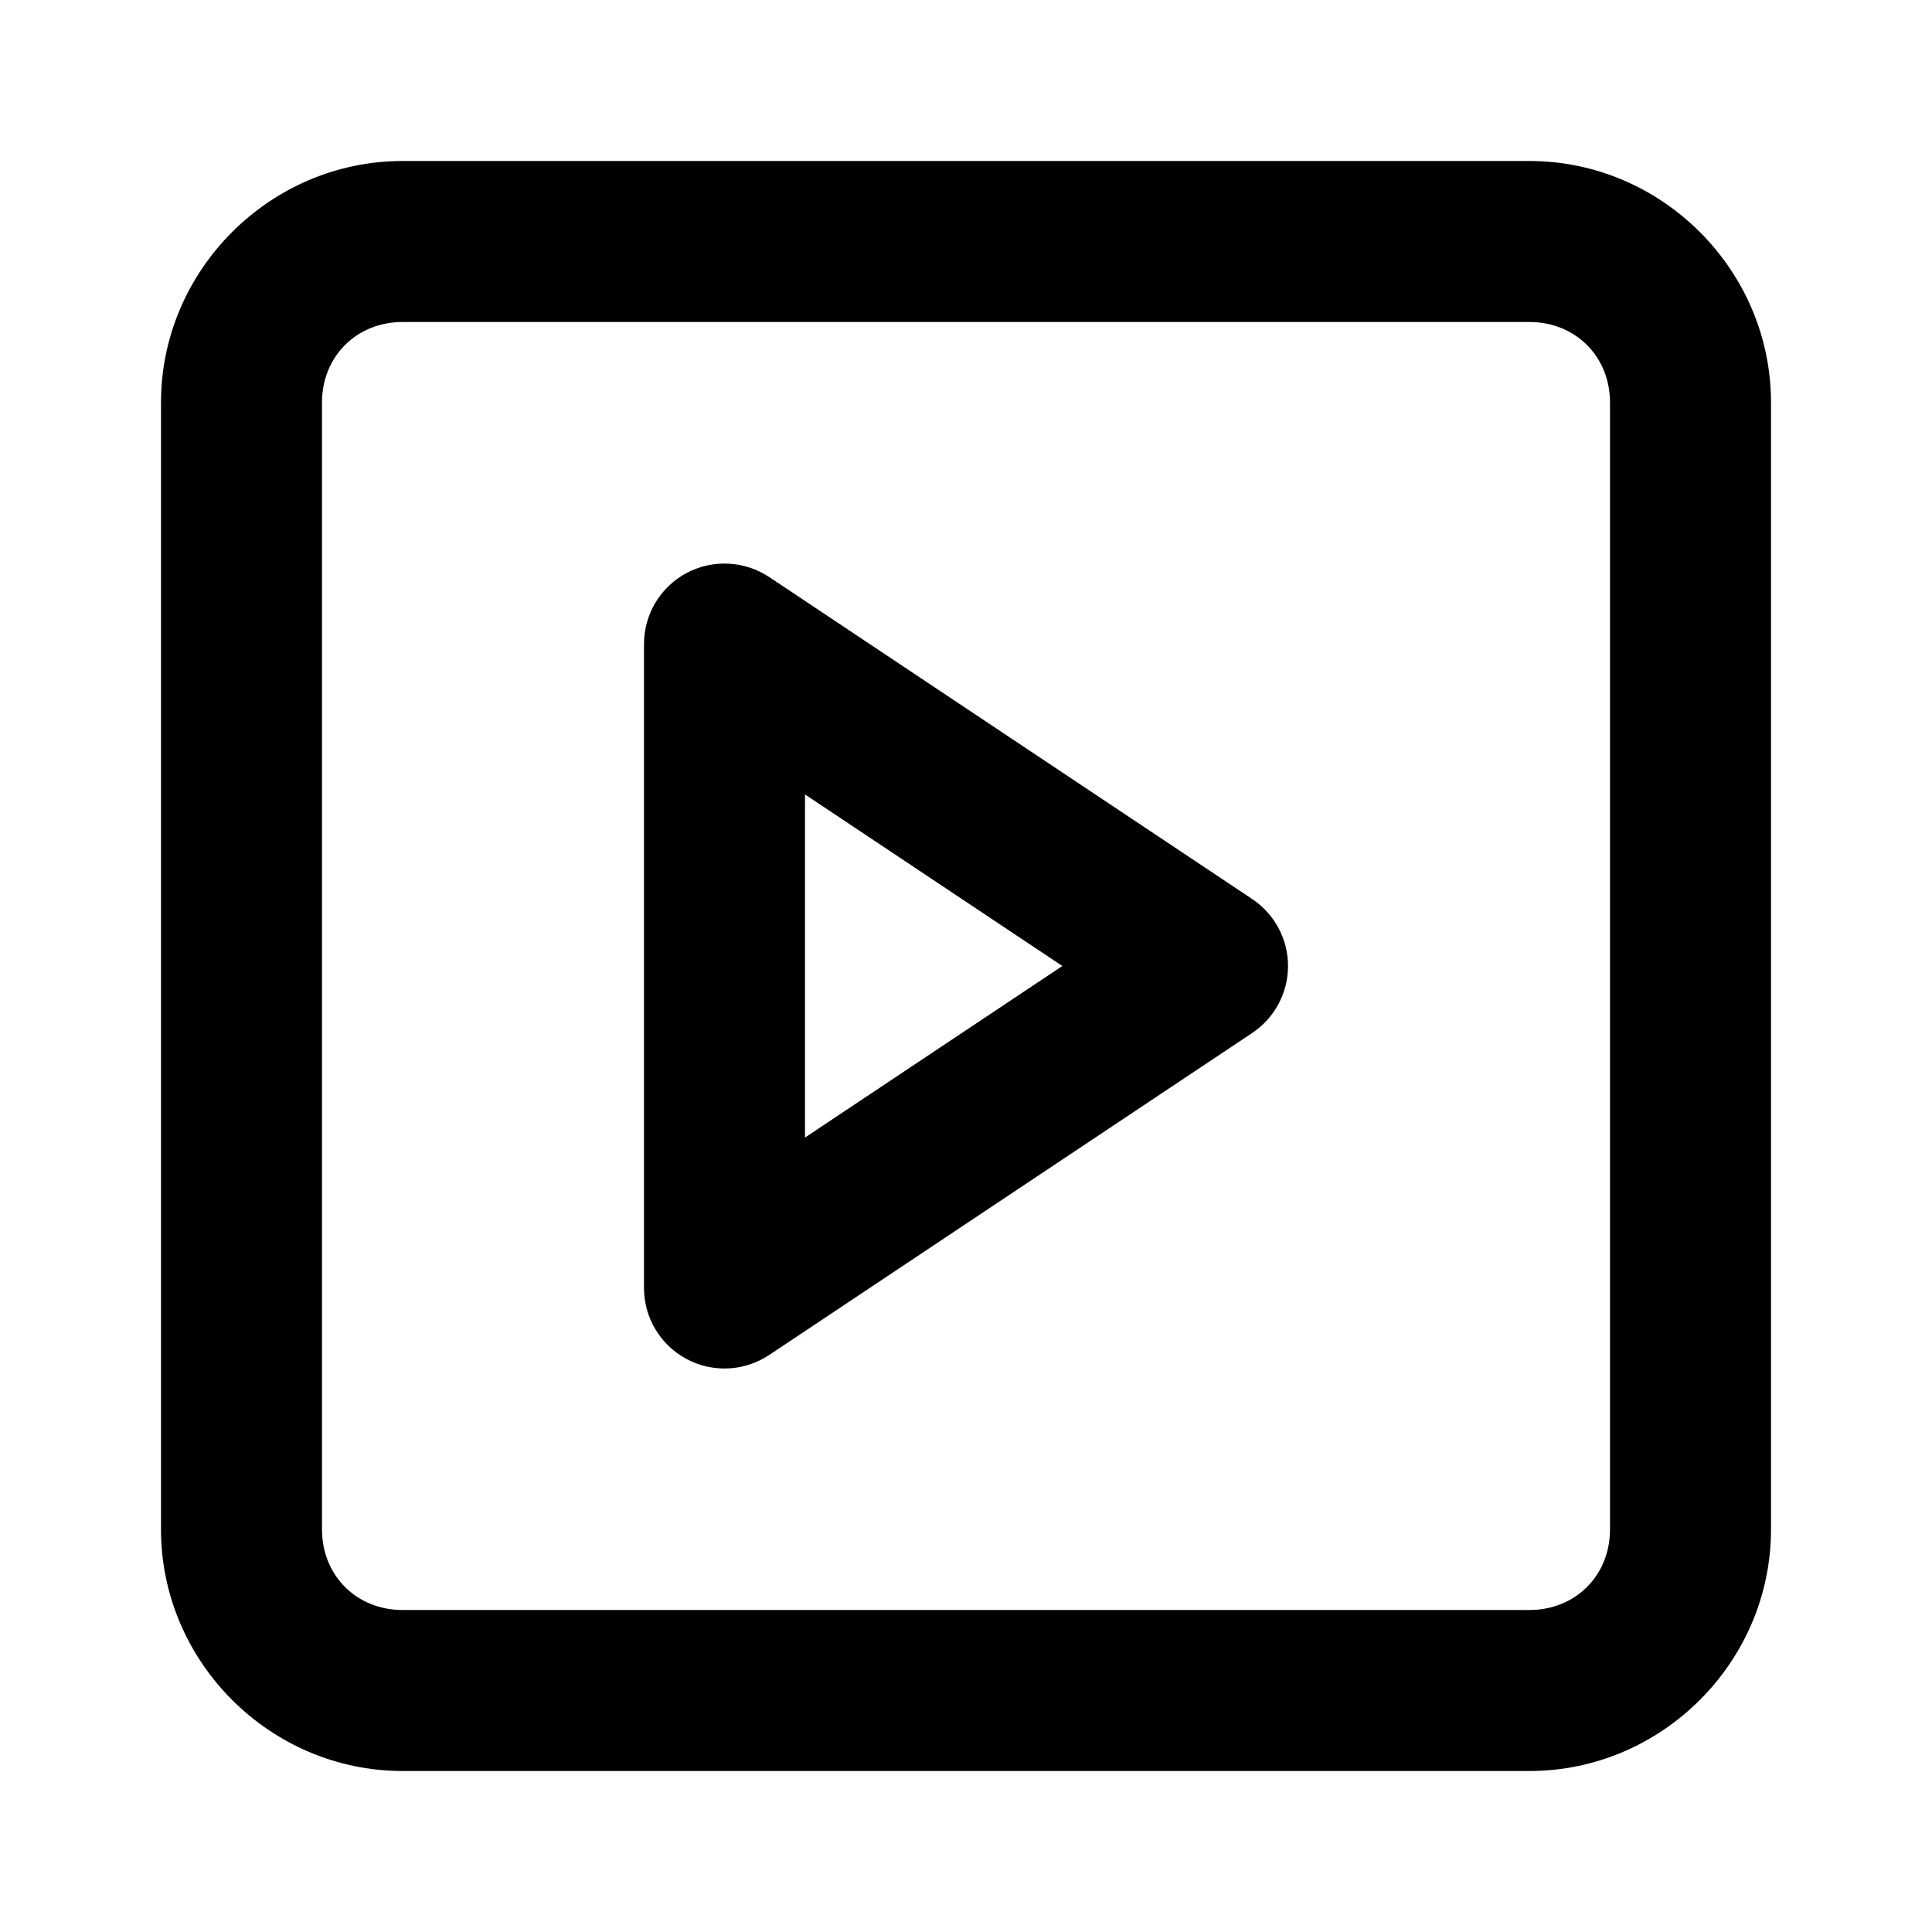
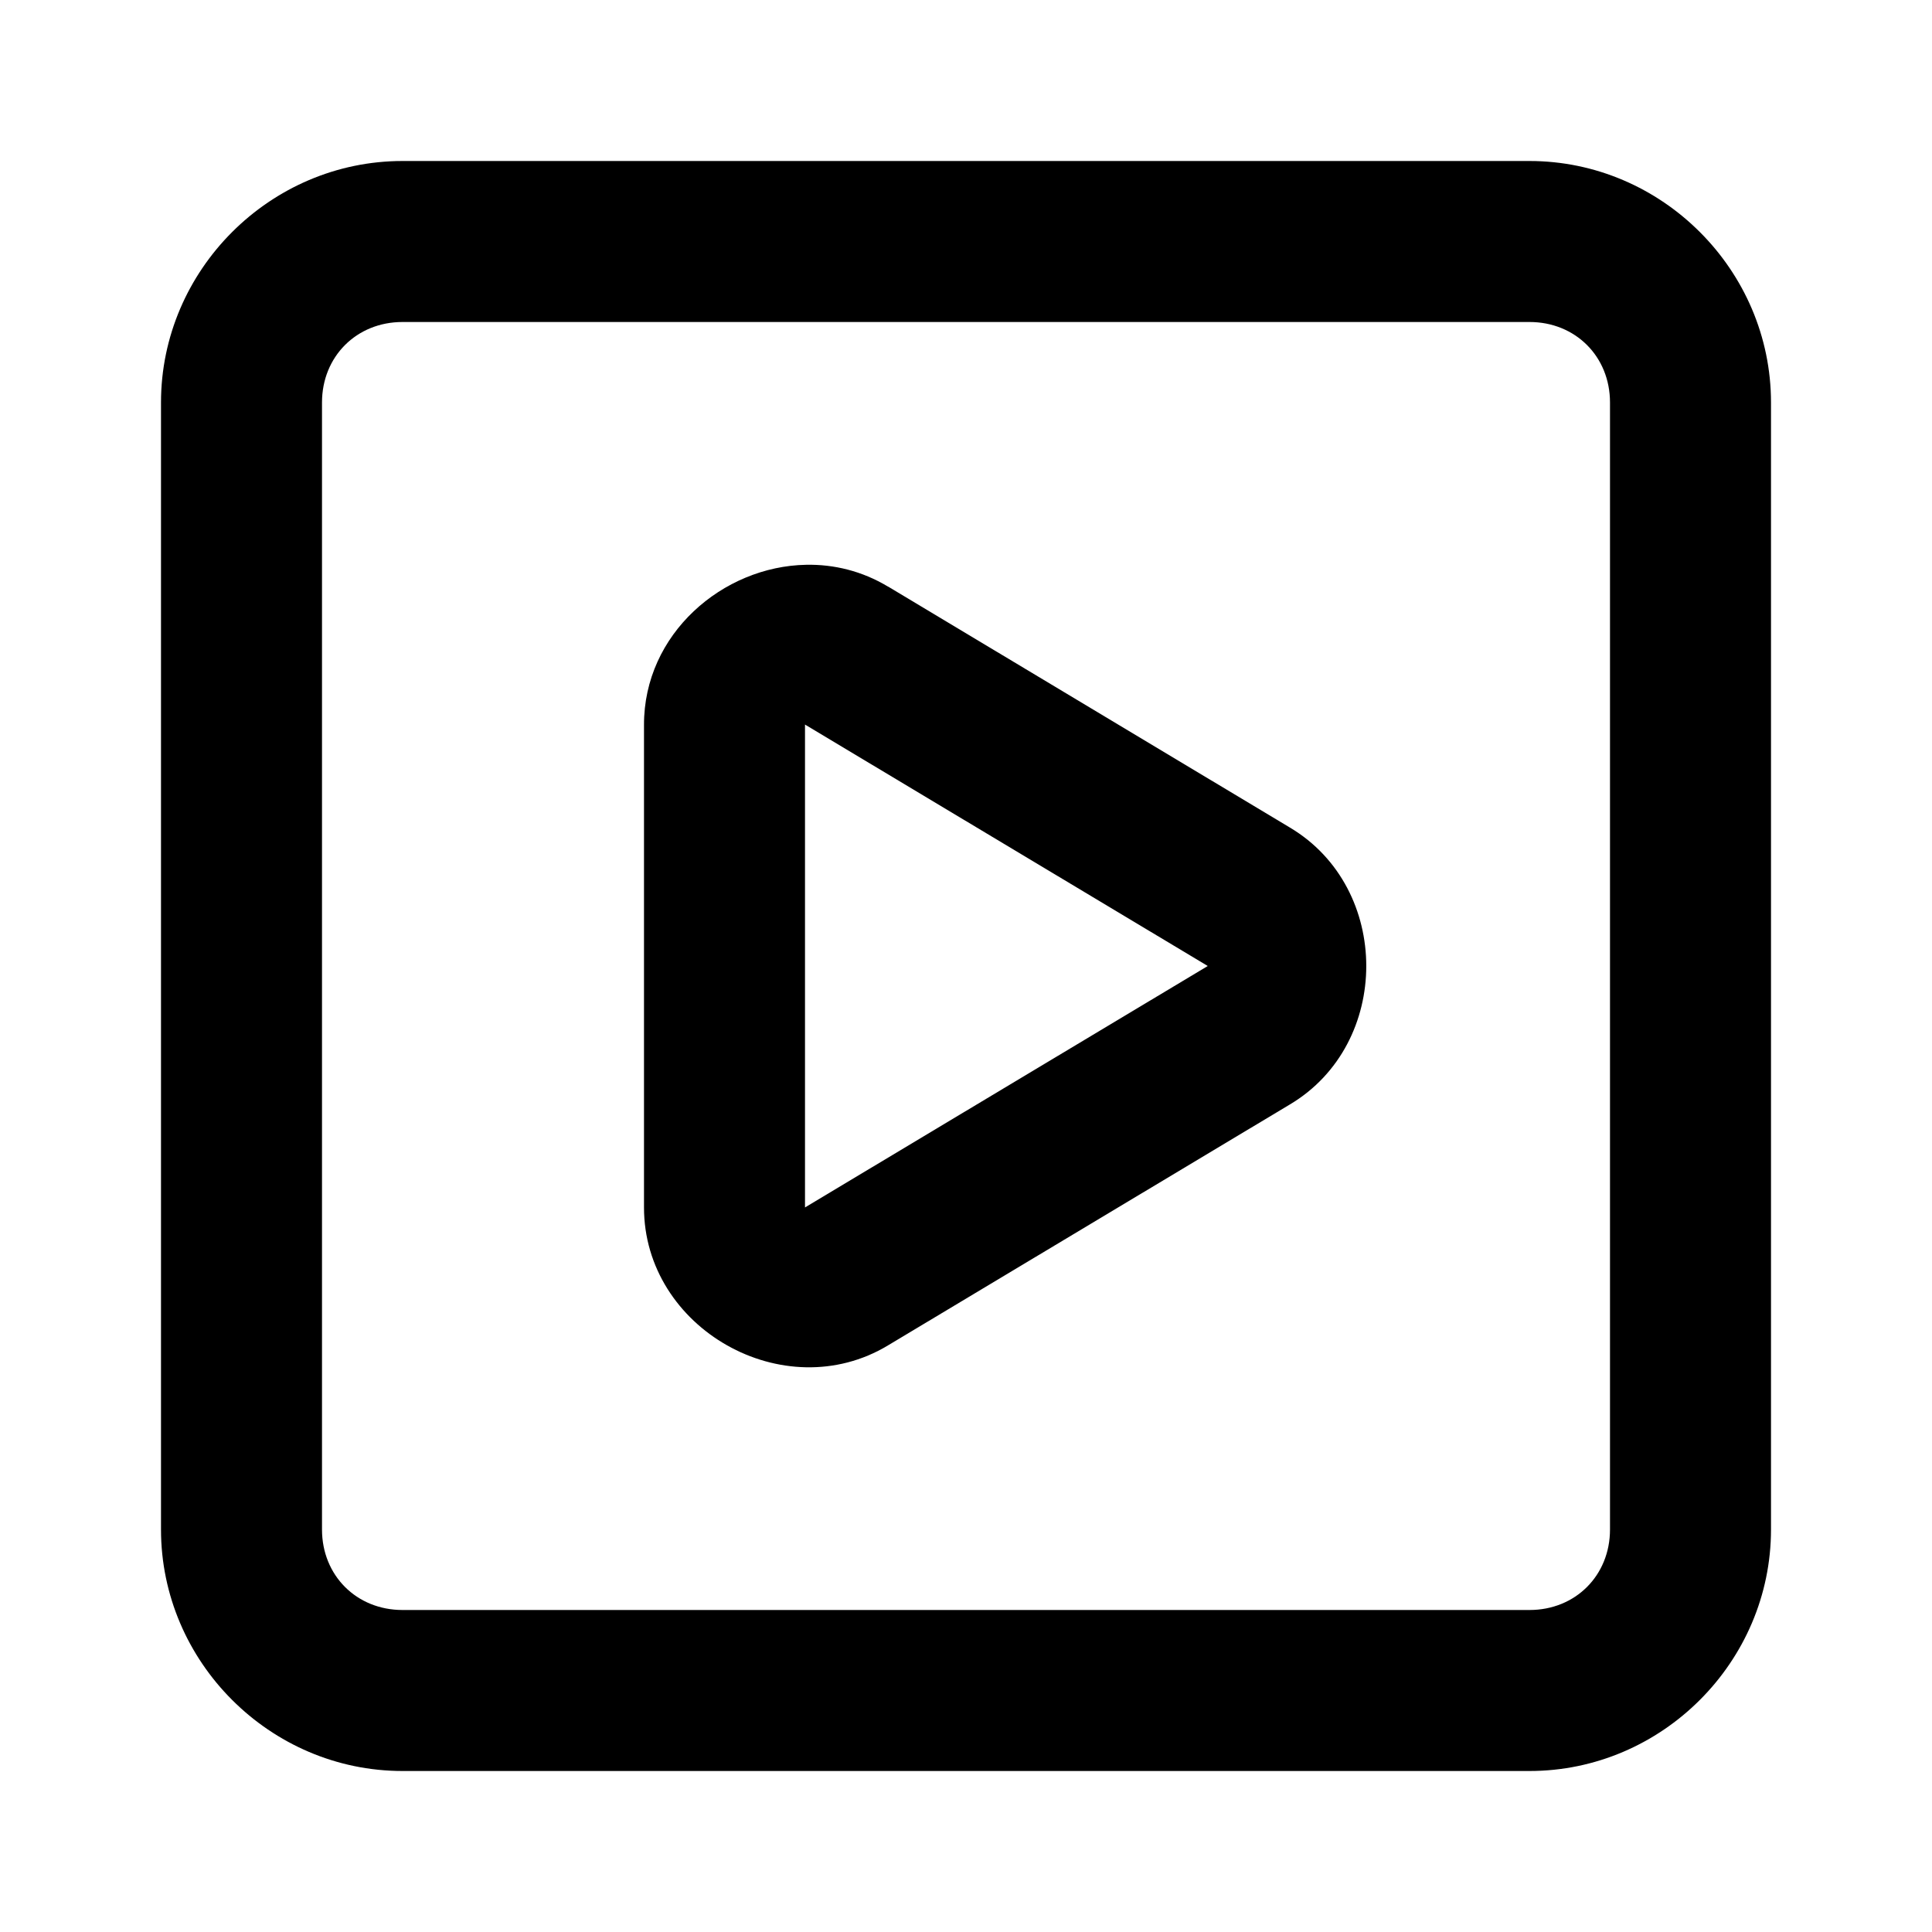
<svg xmlns="http://www.w3.org/2000/svg" width="24" height="24" viewBox="0 0 24 24" fill="currentColor" tags="music,audio,video,start,run" categories="arrows,multimedia">
-   <path d="M 5 2 C 3.355 2 2 3.355 2 5 L 2 19 C 2 20.645 3.355 22 5 22 L 19 22 C 20.645 22 22 20.645 22 19 L 22 5 C 22 3.355 20.645 2 19 2 L 5 2 z M 5 4 L 19 4 C 19.571 4 20 4.429 20 5 L 20 19 C 20 19.571 19.571 20 19 20 L 5 20 C 4.429 20 4 19.571 4 19 L 4 5 C 4 4.429 4.429 4 5 4 z M 9.047 7.002 A 1 1 0 0 0 8.527 7.119 A 1 1 0 0 0 8 8 L 8 16 A 1 1 0 0 0 9.555 16.832 L 15.555 12.832 A 1 1 0 0 0 15.555 11.168 L 9.555 7.168 A 1 1 0 0 0 9.047 7.002 z M 10 9.869 L 13.197 12 L 10 14.131 L 10 9.869 z " />
+   <path d="M 5 2 C 3.355 2 2 3.355 2 5 L 2 19 C 2 20.645 3.355 22 5 22 L 19 22 C 20.645 22 22 20.645 22 19 L 22 5 C 22 3.355 20.645 2 19 2 L 5 2 z M 5 4 L 19 4 C 19.571 4 20 4.429 20 5 L 20 19 C 20 19.571 19.571 20 19 20 L 5 20 C 4.429 20 4 19.571 4 19 L 4 5 C 4 4.429 4.429 4 5 4 z M 10.014 7.016 C 8.978 7.035 7.997 7.874 8 9.006 L 8 14.996 C 7.997 16.503 9.74 17.491 11.031 16.713 L 16.025 13.719 C 17.288 12.966 17.288 11.034 16.025 10.281 L 11.033 7.287 L 11.031 7.287 C 10.709 7.093 10.358 7.009 10.014 7.016 z M 10 9 A 1 1 0 0 0 10.002 9.002 L 15 11.998 A 1 1 0 0 0 15.002 12 A 1 1 0 0 0 15 12.002 L 10.002 14.998 A 1 1 0 0 0 10 15 A 1 1 0 0 0 10 14.996 L 10 9.004 A 1 1 0 0 0 10 9 z " />
</svg>
